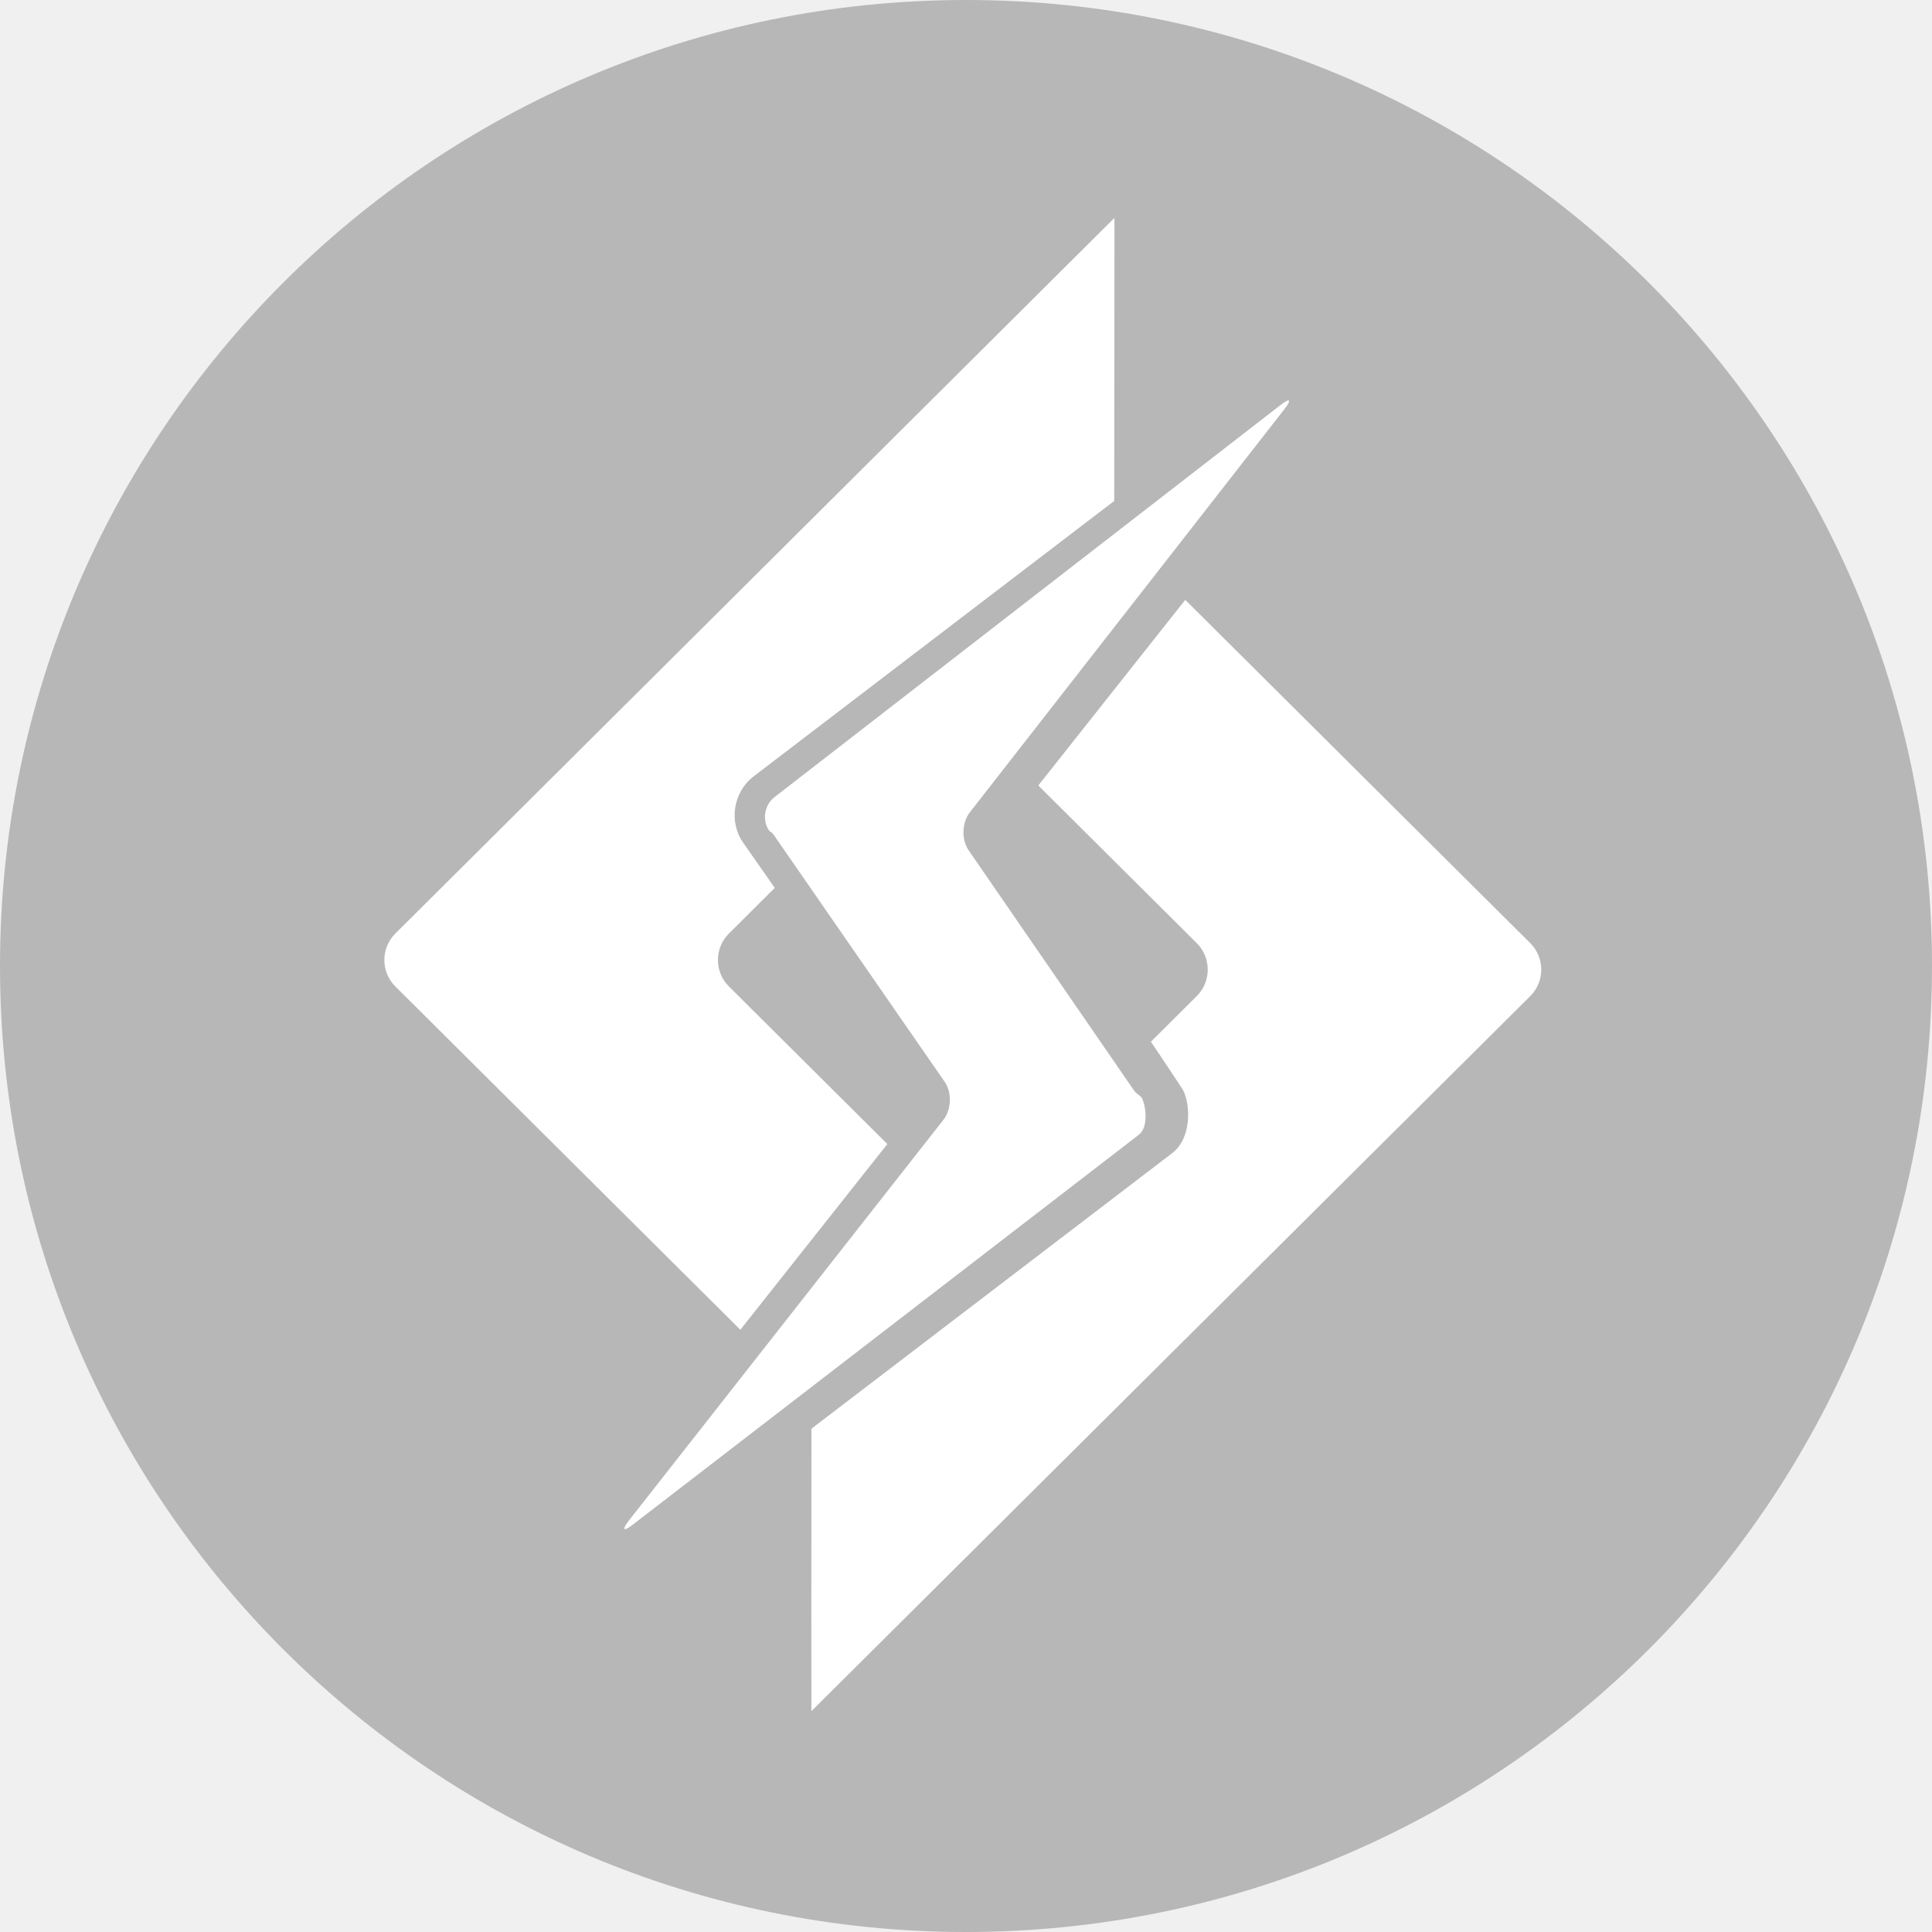
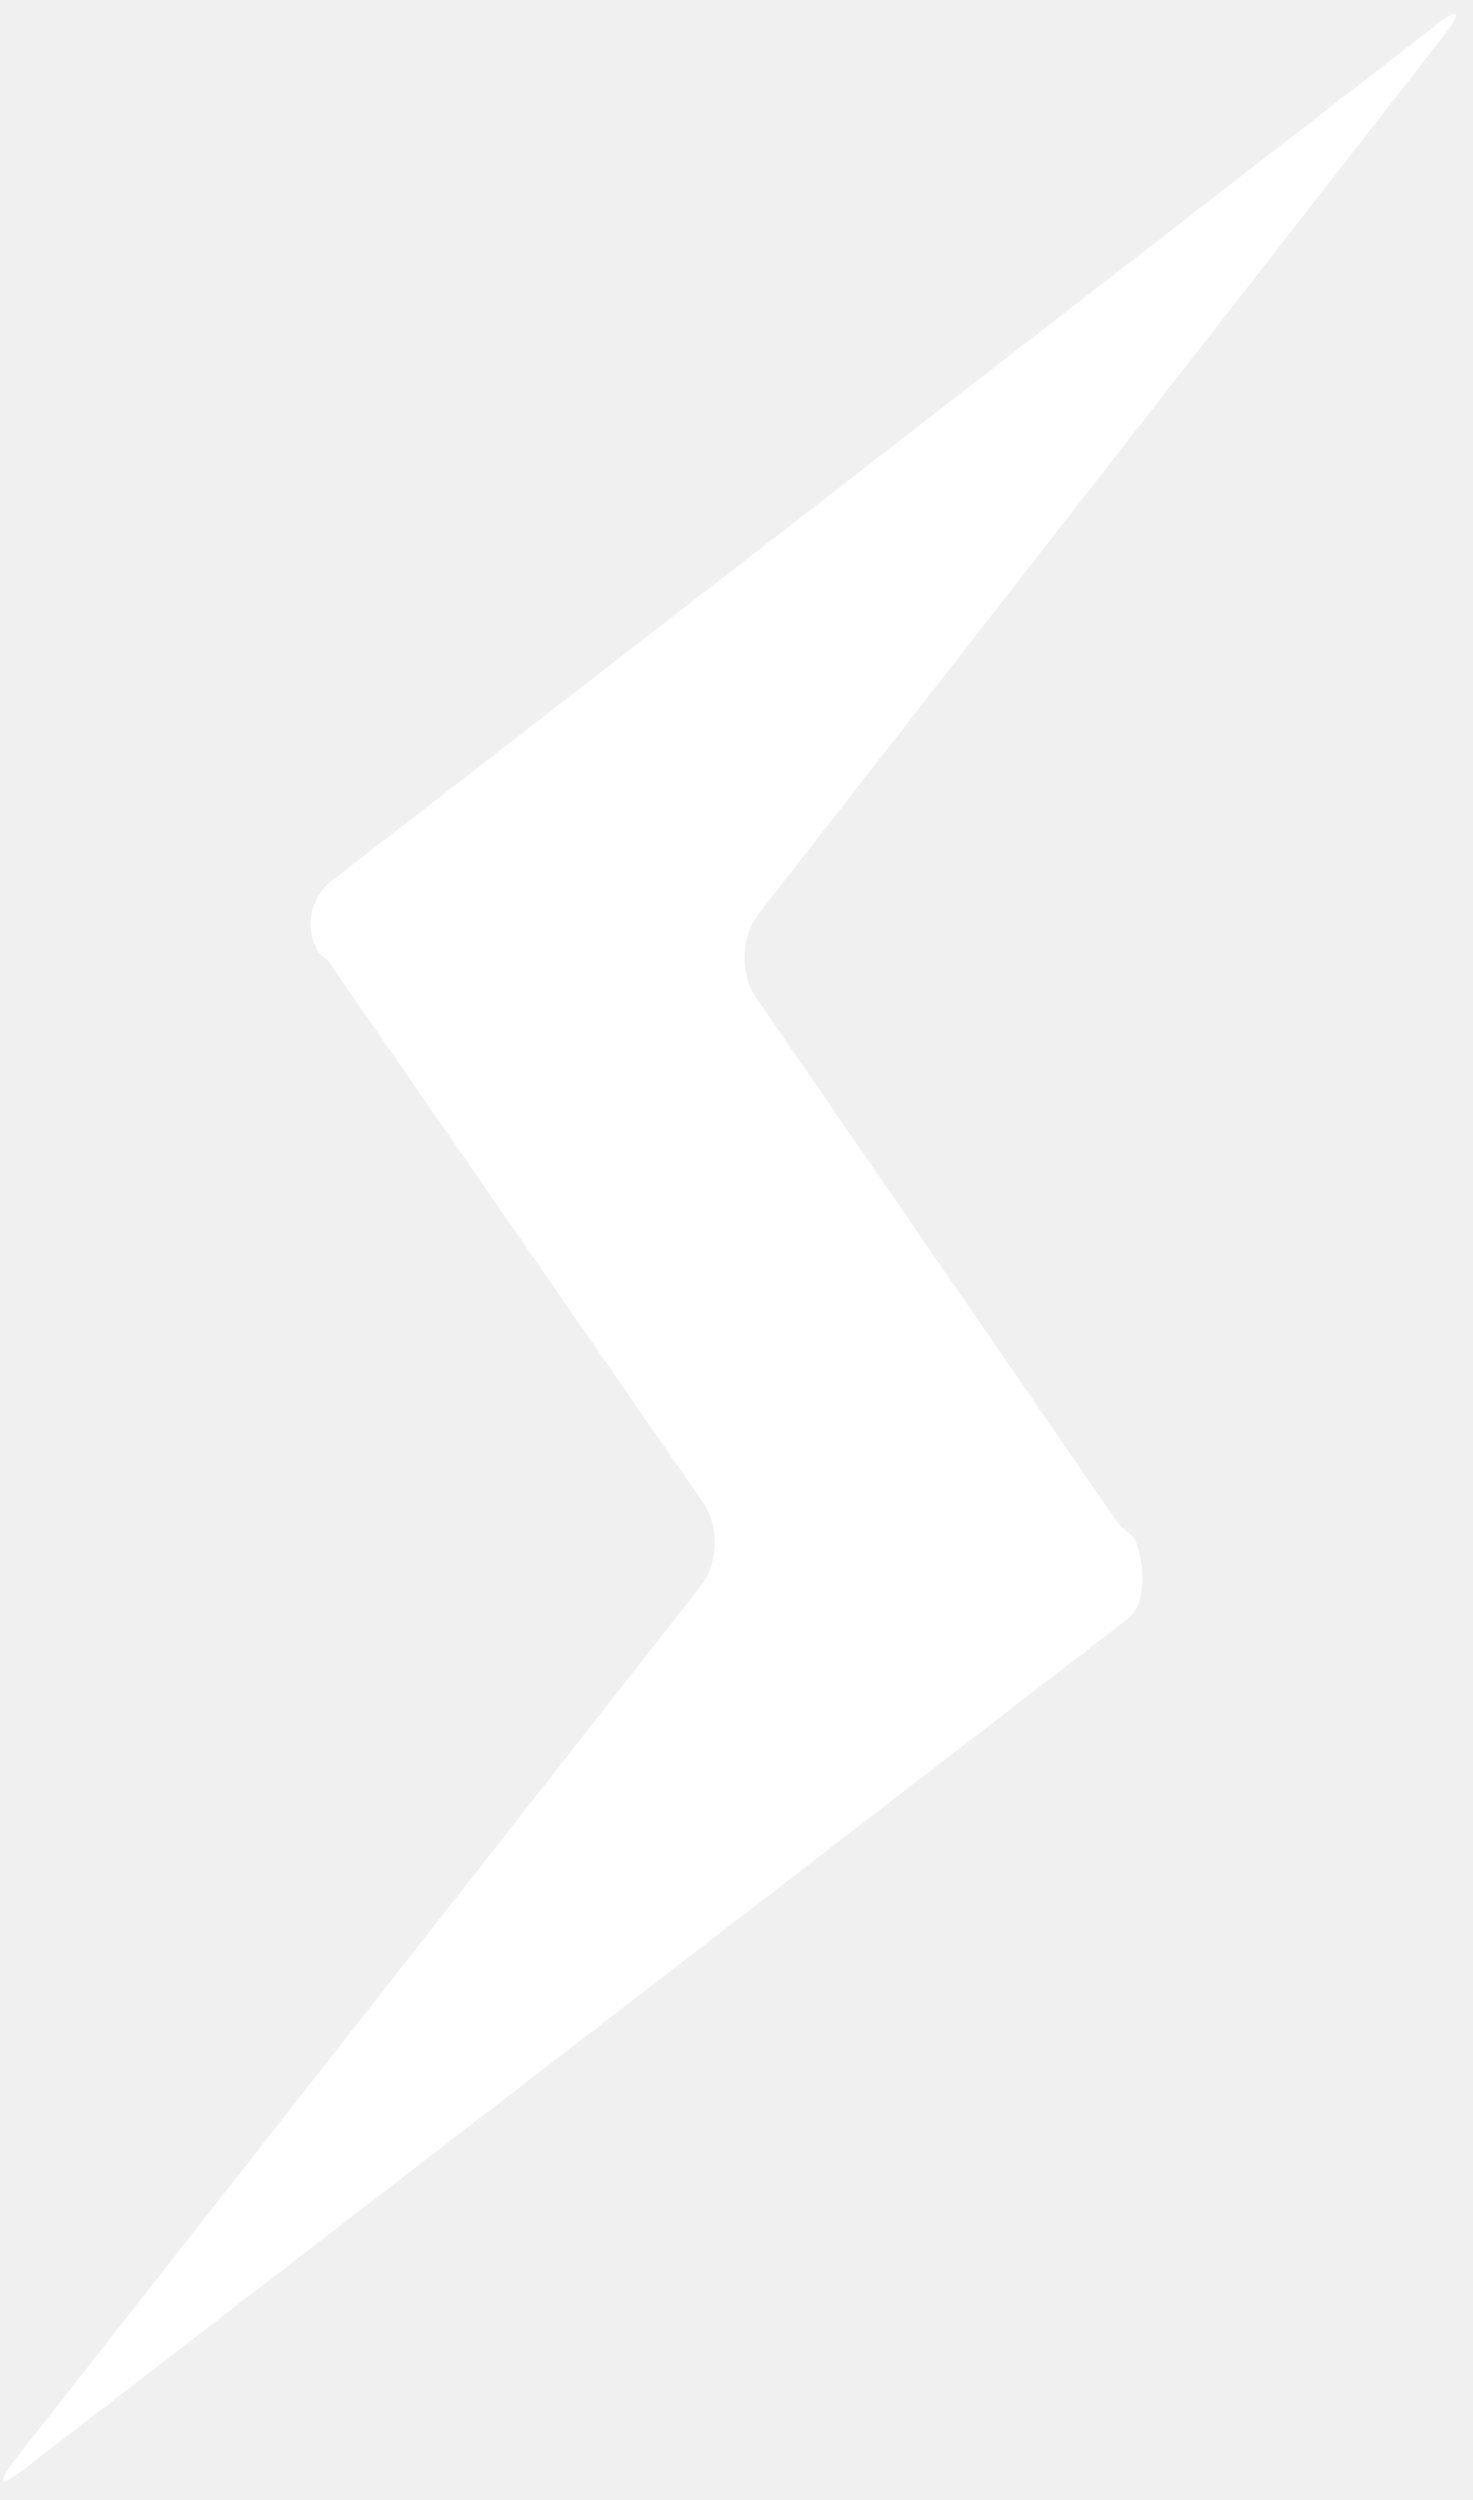
- <svg xmlns="http://www.w3.org/2000/svg" width="152px" height="152px" viewBox="0 0 152 152" version="1.1">
+ <svg xmlns="http://www.w3.org/2000/svg" width="53px" height="90px" viewBox="0 0 53 90" version="1.1">
  <defs />
  <g id="Page-1" stroke="none" stroke-width="1" fill="none" fill-rule="evenodd">
-     <g id="Group-2">
-       <circle id="Oval" fill="#B7B7B7" cx="76" cy="76" r="76" />
-       <g id="Group" transform="translate(30, 17)" fill="#FFFFFF" fill-rule="nonzero">
-         <g id="Shape">
-           <path d="M90.395,57.204 L63.251,30.194 L51.688,44.797 L64.157,57.204 C65.306,58.349 65.306,60.221 64.157,61.364 L60.548,64.955 C60.548,64.955 62.979,68.574 63.092,68.796 C63.652,69.915 63.787,72.542 62.196,73.744 L33.84,95.403 C33.834,102.67 33.825,117.62 33.836,117.626 C33.842,117.628 90.395,61.366 90.395,61.366 C91.546,60.219 91.546,58.351 90.395,57.204 Z" />
-           <path d="M27.344,60.605 C26.195,59.462 26.195,57.596 27.344,56.449 L30.955,52.856 L28.487,49.326 C27.31,47.666 27.678,45.308 29.303,44.073 L57.662,22.41 L57.682,0.203 L57.664,0.191 L57.649,0.171 L1.102,56.449 C-0.049,57.596 -0.049,59.462 1.104,60.609 L28.246,87.619 L39.811,73.009 L27.344,60.605 Z" />
-         </g>
-         <g transform="translate(19, 14)" id="Shape">
-           <path d="M40.802,55.328 C41.124,55.816 41.411,57.657 40.607,58.27 L0.817,88.927 C0.483,89.188 0.267,89.311 0.174,89.305 C0.037,89.313 0.135,89.07 0.501,88.598 L25.233,57.089 C25.858,56.28 25.899,54.948 25.325,54.116 L11.521,34.174 C11.521,34.174 40.481,54.837 40.802,55.328 Z" />
-           <path d="M40.802,55.639 L27.206,35.896 C26.63,35.057 26.677,33.715 27.296,32.918 L52.029,1.218 C52.398,0.746 52.494,0.507 52.361,0.507 C52.261,0.507 52.044,0.624 51.716,0.888 L11.926,31.72 C11.126,32.338 10.941,33.534 11.521,34.367 L40.802,55.639 Z" />
-         </g>
+     <g id="icon-mask" fill="#FFFFFF" fill-rule="nonzero">
+       <g id="Shape">
+         <path d="M40.802,55.328 C41.124,55.816 41.411,57.657 40.607,58.27 L0.817,88.927 C0.483,89.188 0.267,89.311 0.174,89.305 C0.037,89.313 0.135,89.07 0.501,88.598 L25.233,57.089 C25.858,56.28 25.899,54.948 25.325,54.116 L11.521,34.174 C11.521,34.174 40.481,54.837 40.802,55.328 Z" />
+         <path d="M40.802,55.639 L27.206,35.896 C26.63,35.057 26.677,33.715 27.296,32.918 L52.029,1.218 C52.398,0.746 52.494,0.507 52.361,0.507 C52.261,0.507 52.044,0.624 51.716,0.888 L11.926,31.72 C11.126,32.338 10.941,33.534 11.521,34.367 L40.802,55.639 Z" />
      </g>
    </g>
  </g>
</svg>
